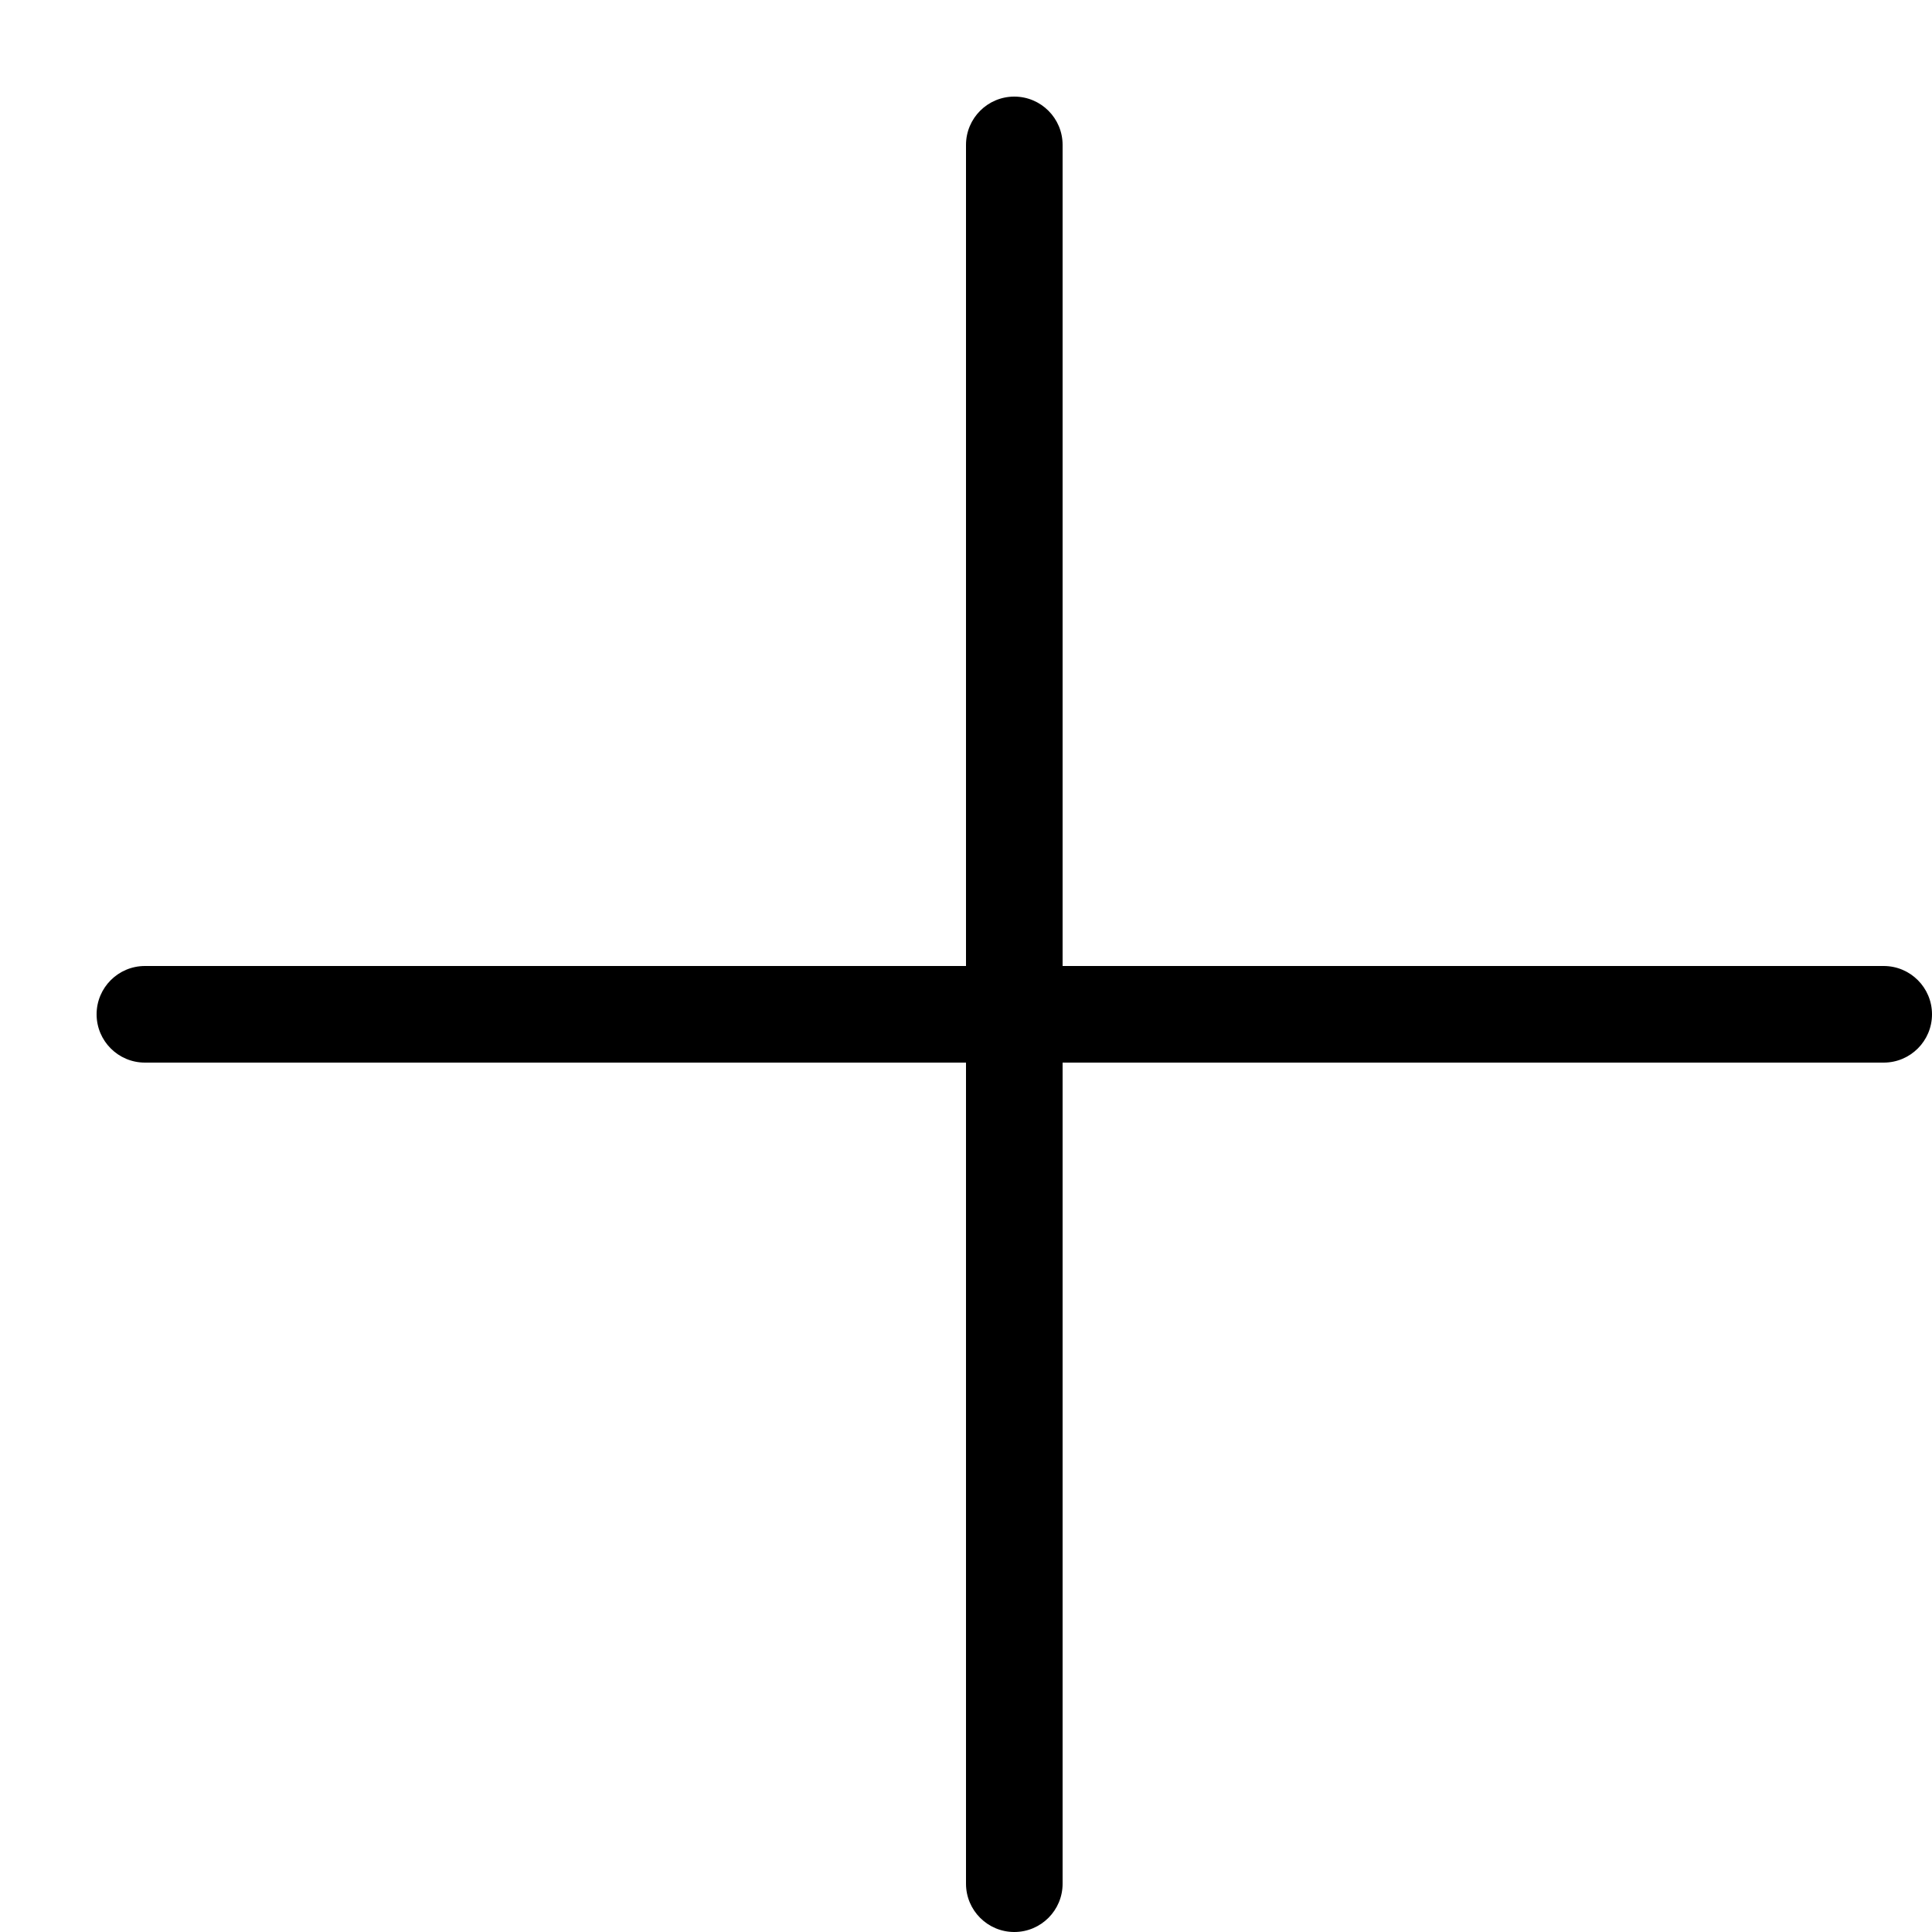
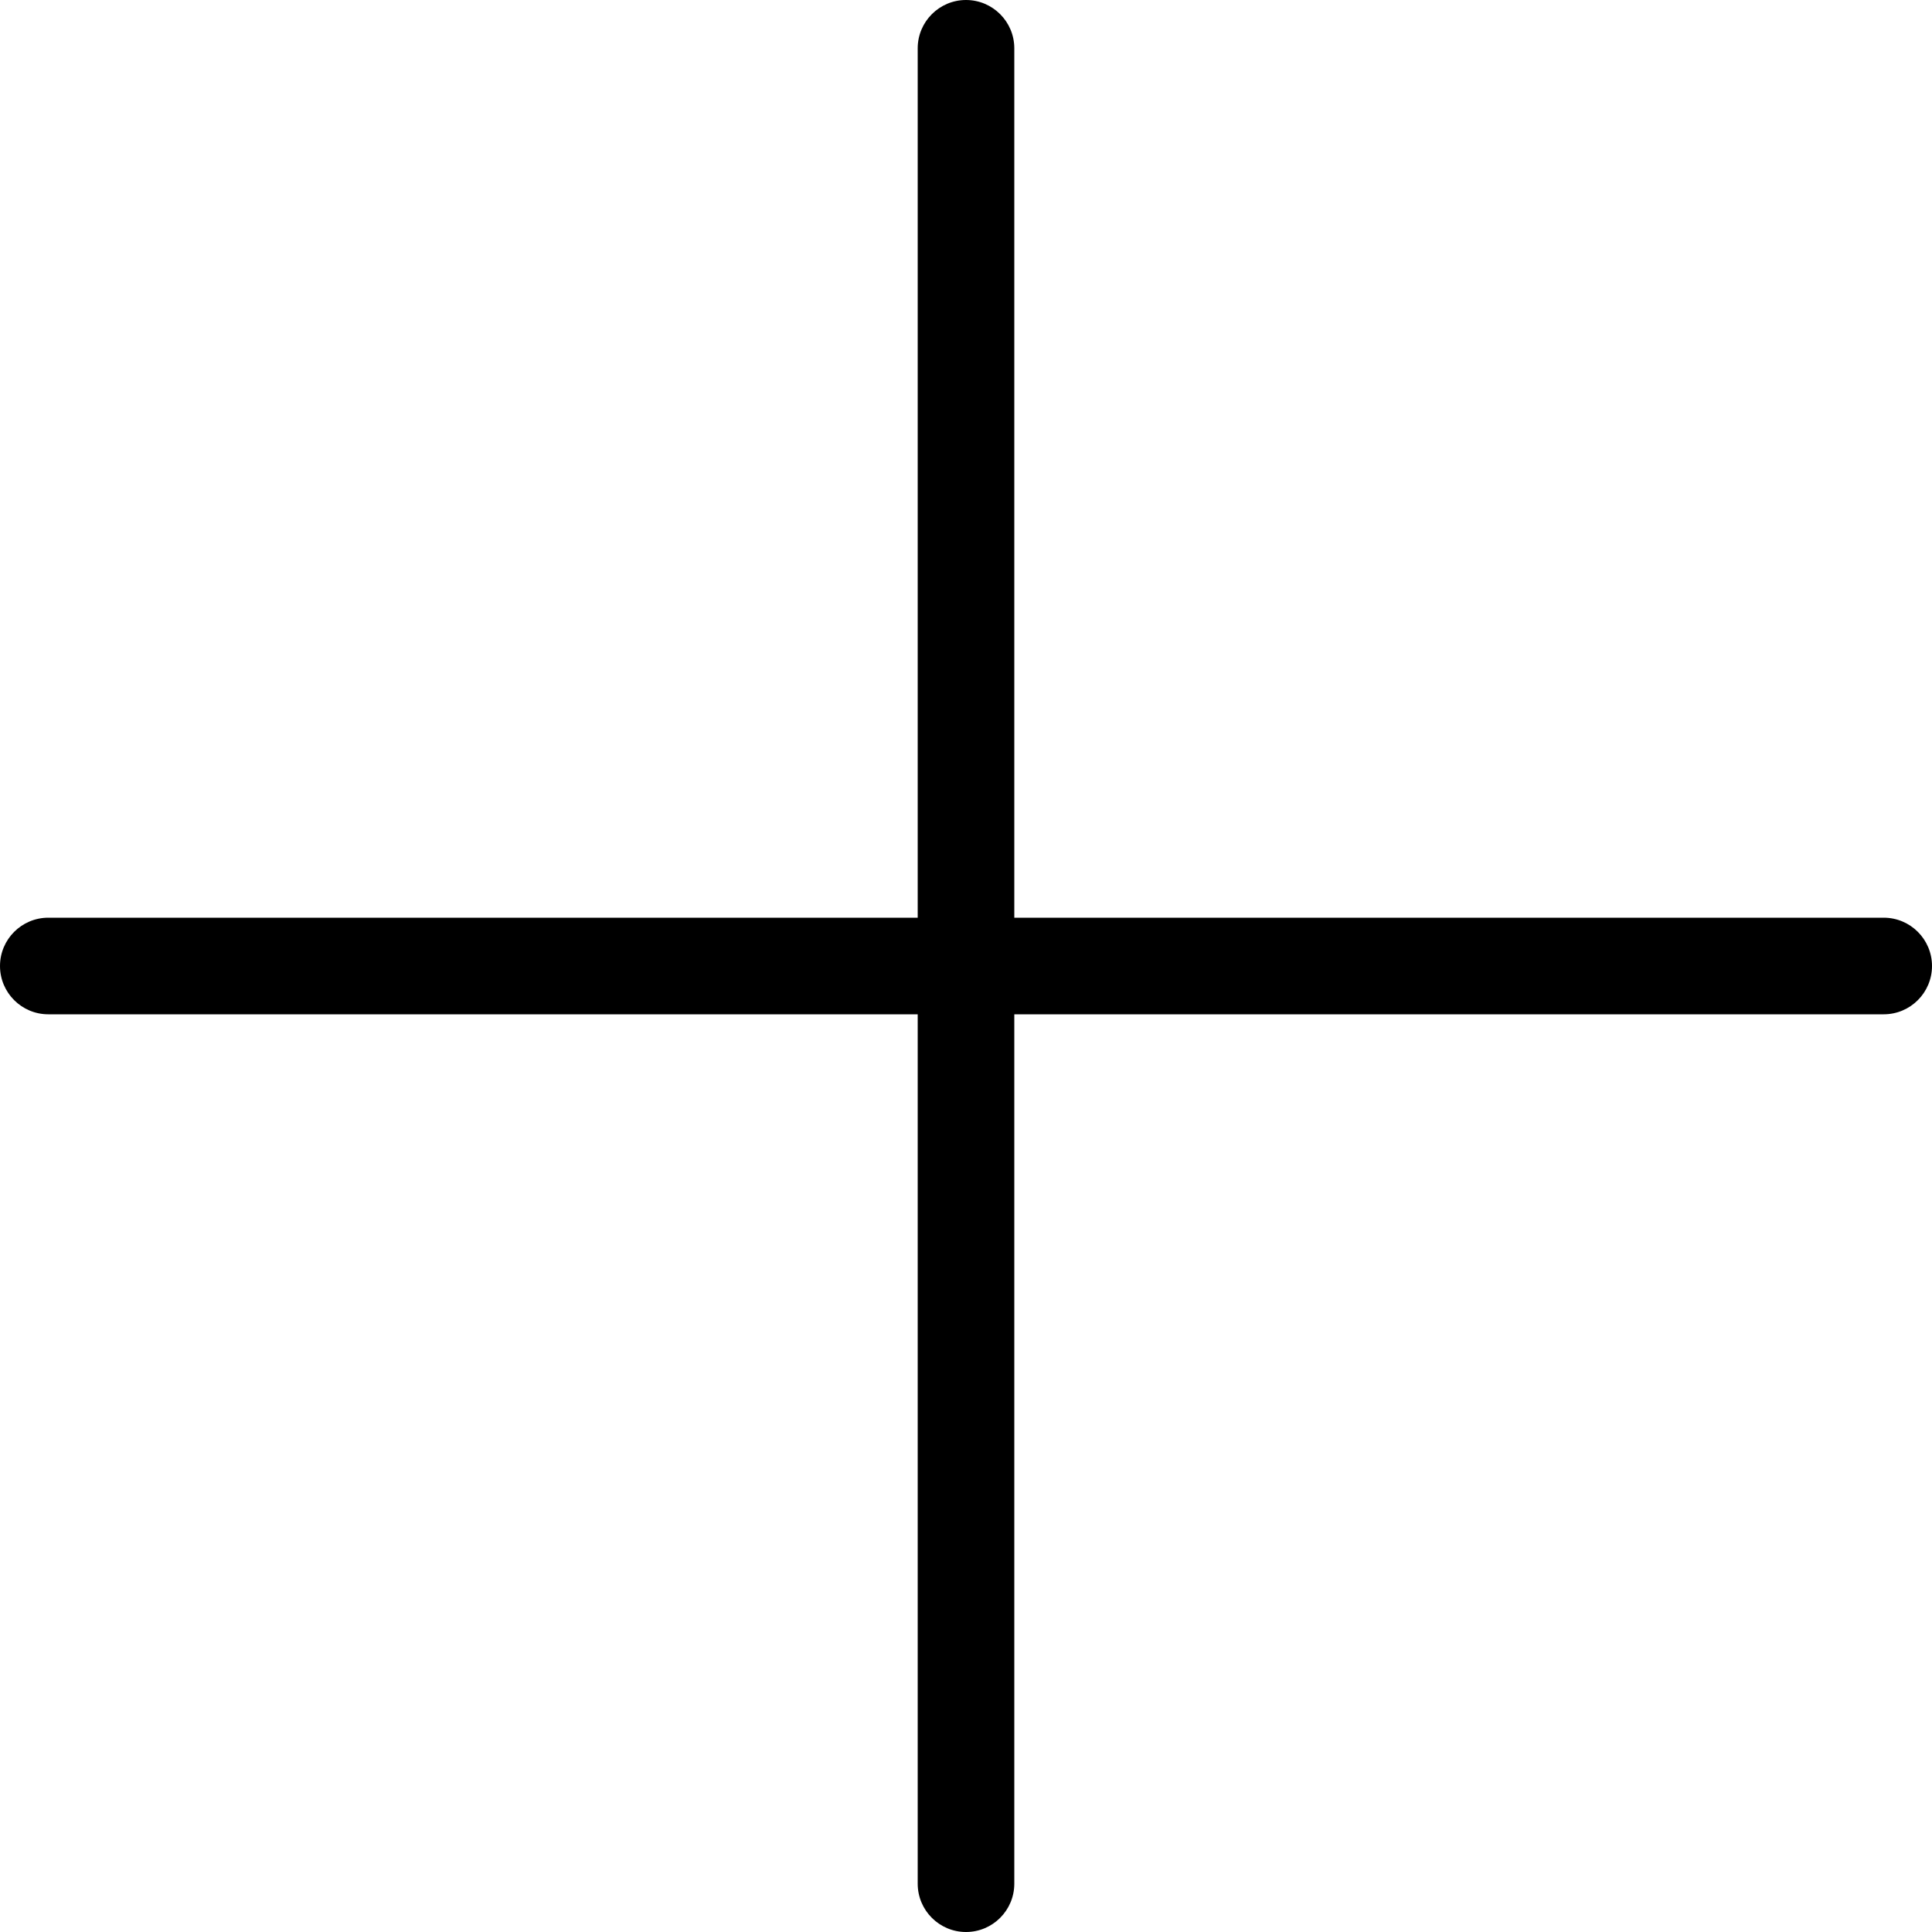
<svg xmlns="http://www.w3.org/2000/svg" width="20" height="20" viewBox="0 0 20 20">
-   <path d="M19.5 10L11 10l0-8.5c0-.276-.224-.5-.5-.5-.276 0-.5.224-.5.5l0 8.5-8.5 0c-.276 0-.5.224-.5.5 0 .276.224.5.5.5l8.5 0 0 8.5c0 .276.224.5.5.5.276 0 .5-.224.5-.5l0-8.5 8.5 0c.276 0 .5-.224.5-.5 0-.276-.224-.5-.5-.5" fill="#000" fill-rule="evenodd" />
+   <path d="M10.5 9.5l9 0c.276 0 .5.224.5.5 0 .276-.224.5-.5.5l-9 0 0 9c0 .276-.224.5-.5.5-.276 0-.5-.224-.5-.5l0-9-9 0c-.276 0-.5-.224-.5-.5 0-.276.224-.5.5-.5l9 0 0-9c0-.276.224-.5.5-.5.276 0 .5.224.5.5l0 9z" fill="#000" fill-rule="evenodd" />
</svg>
